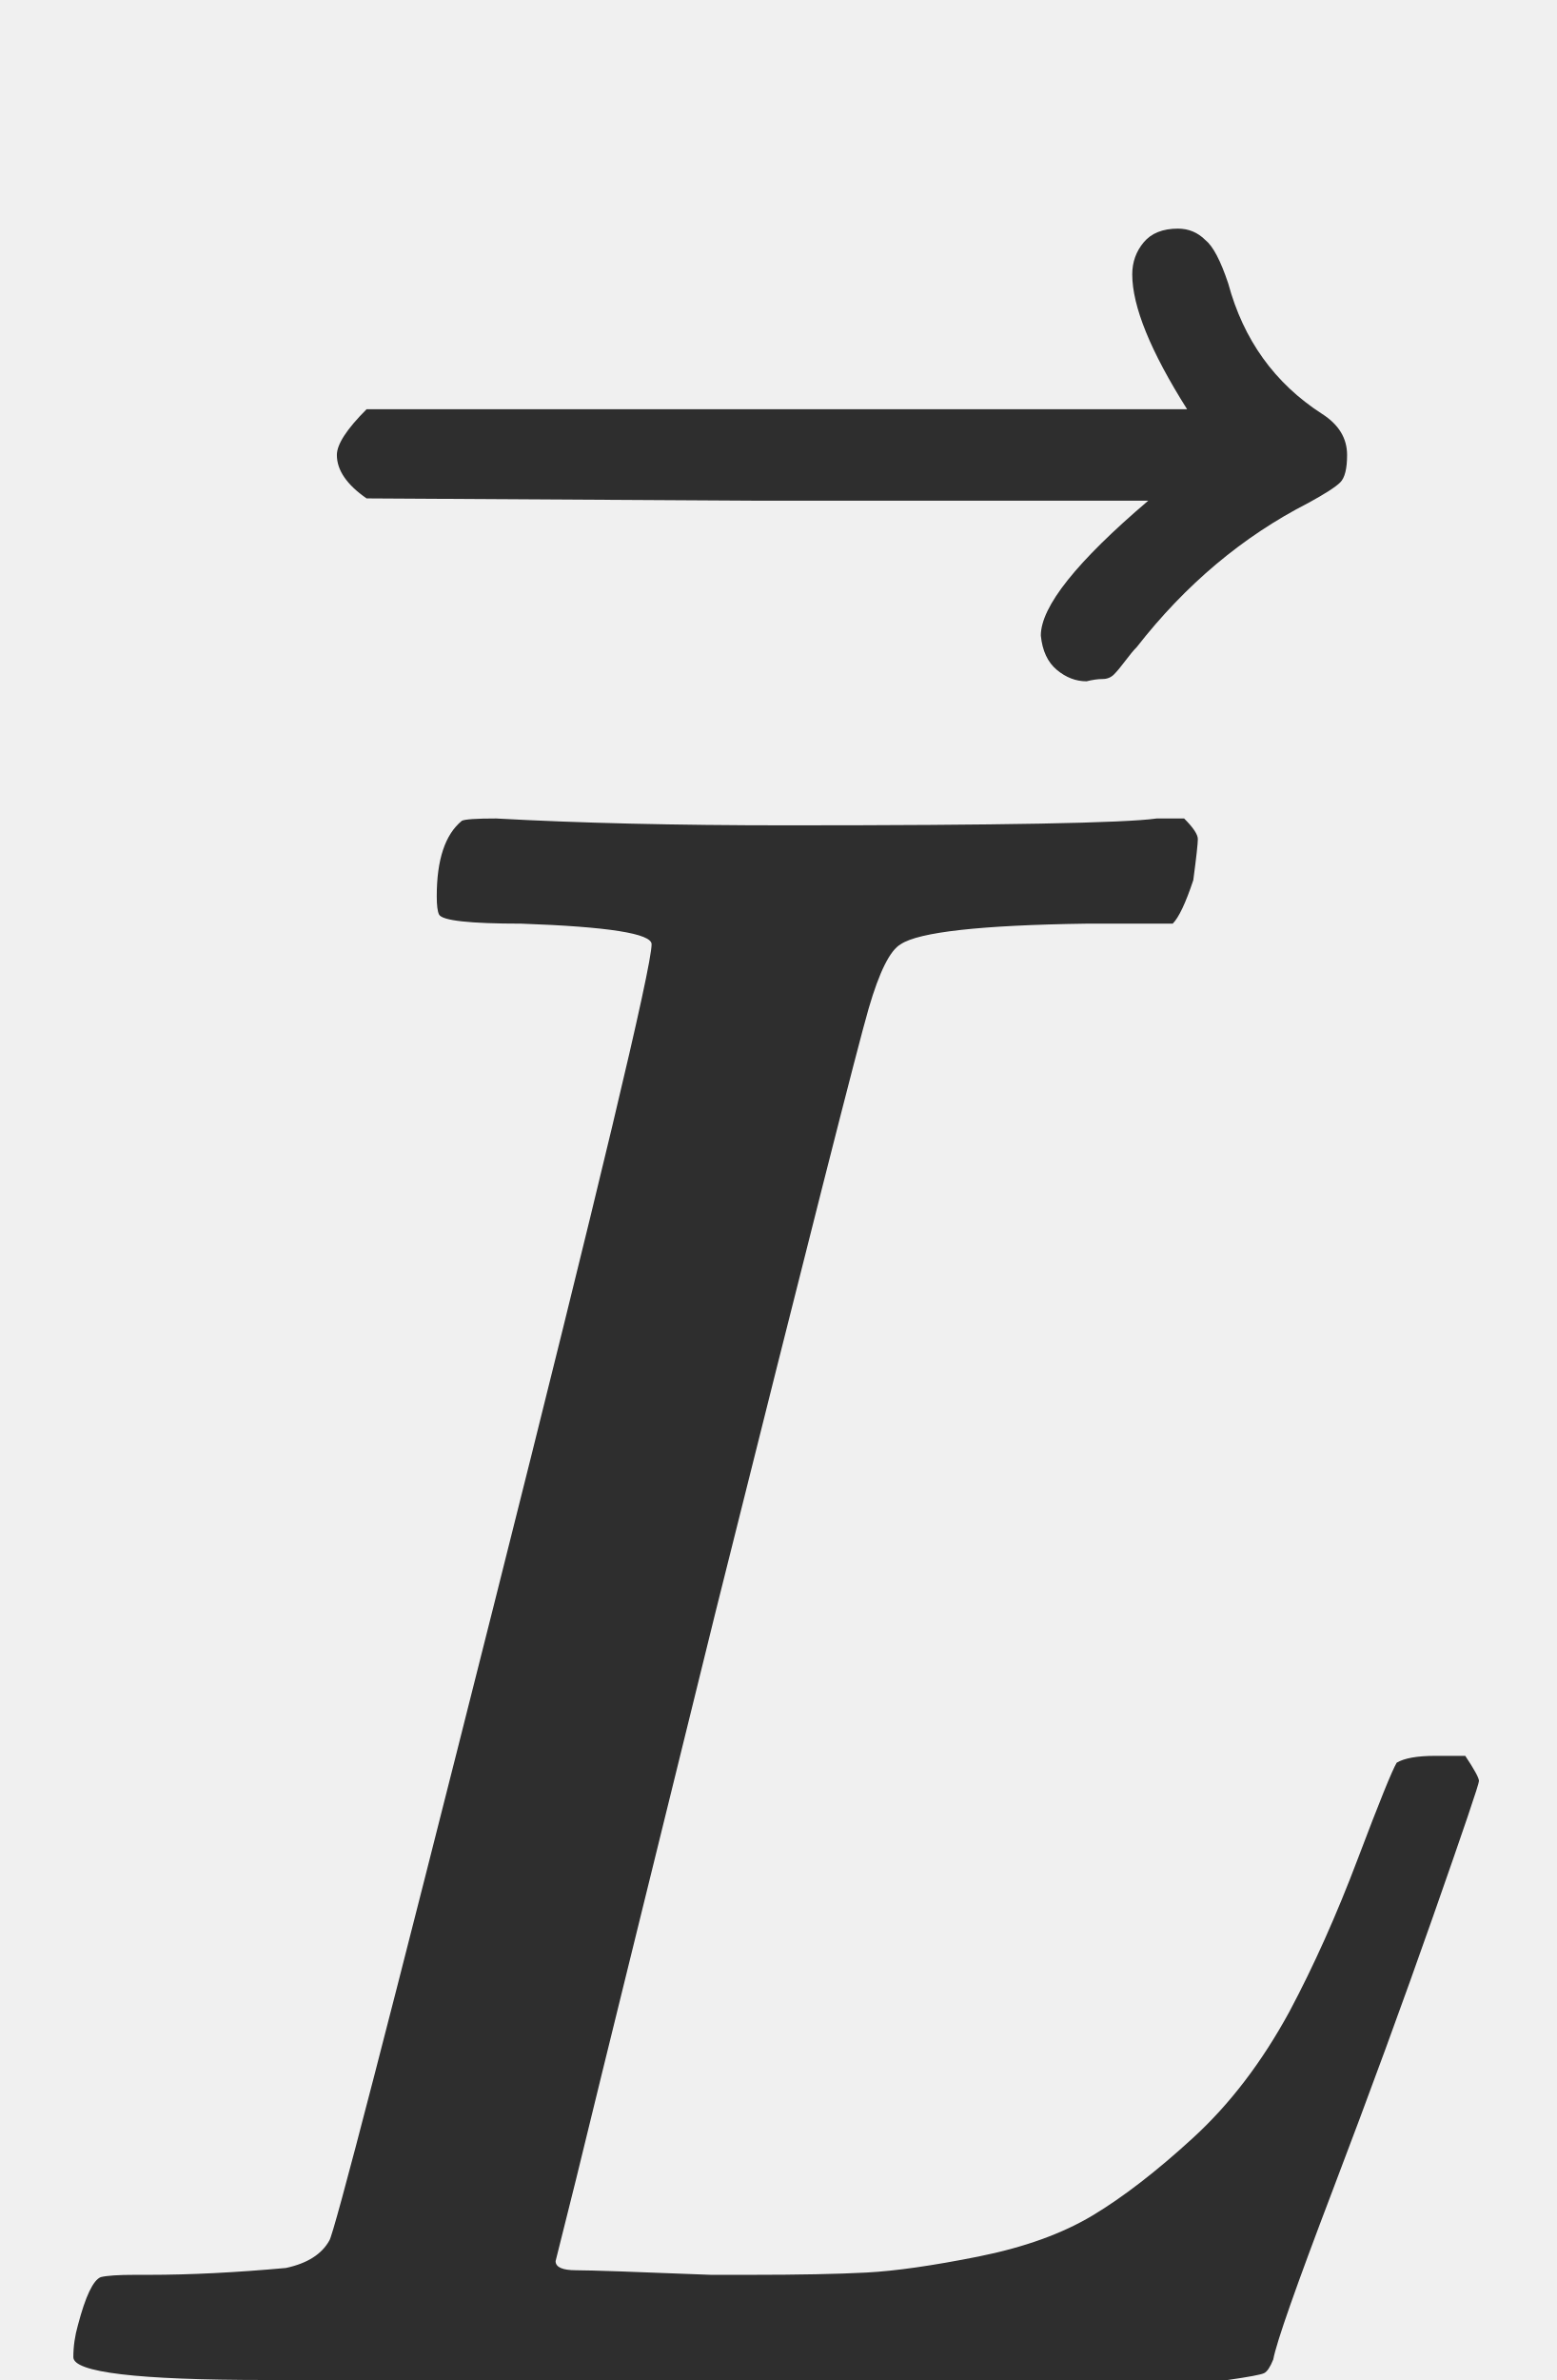
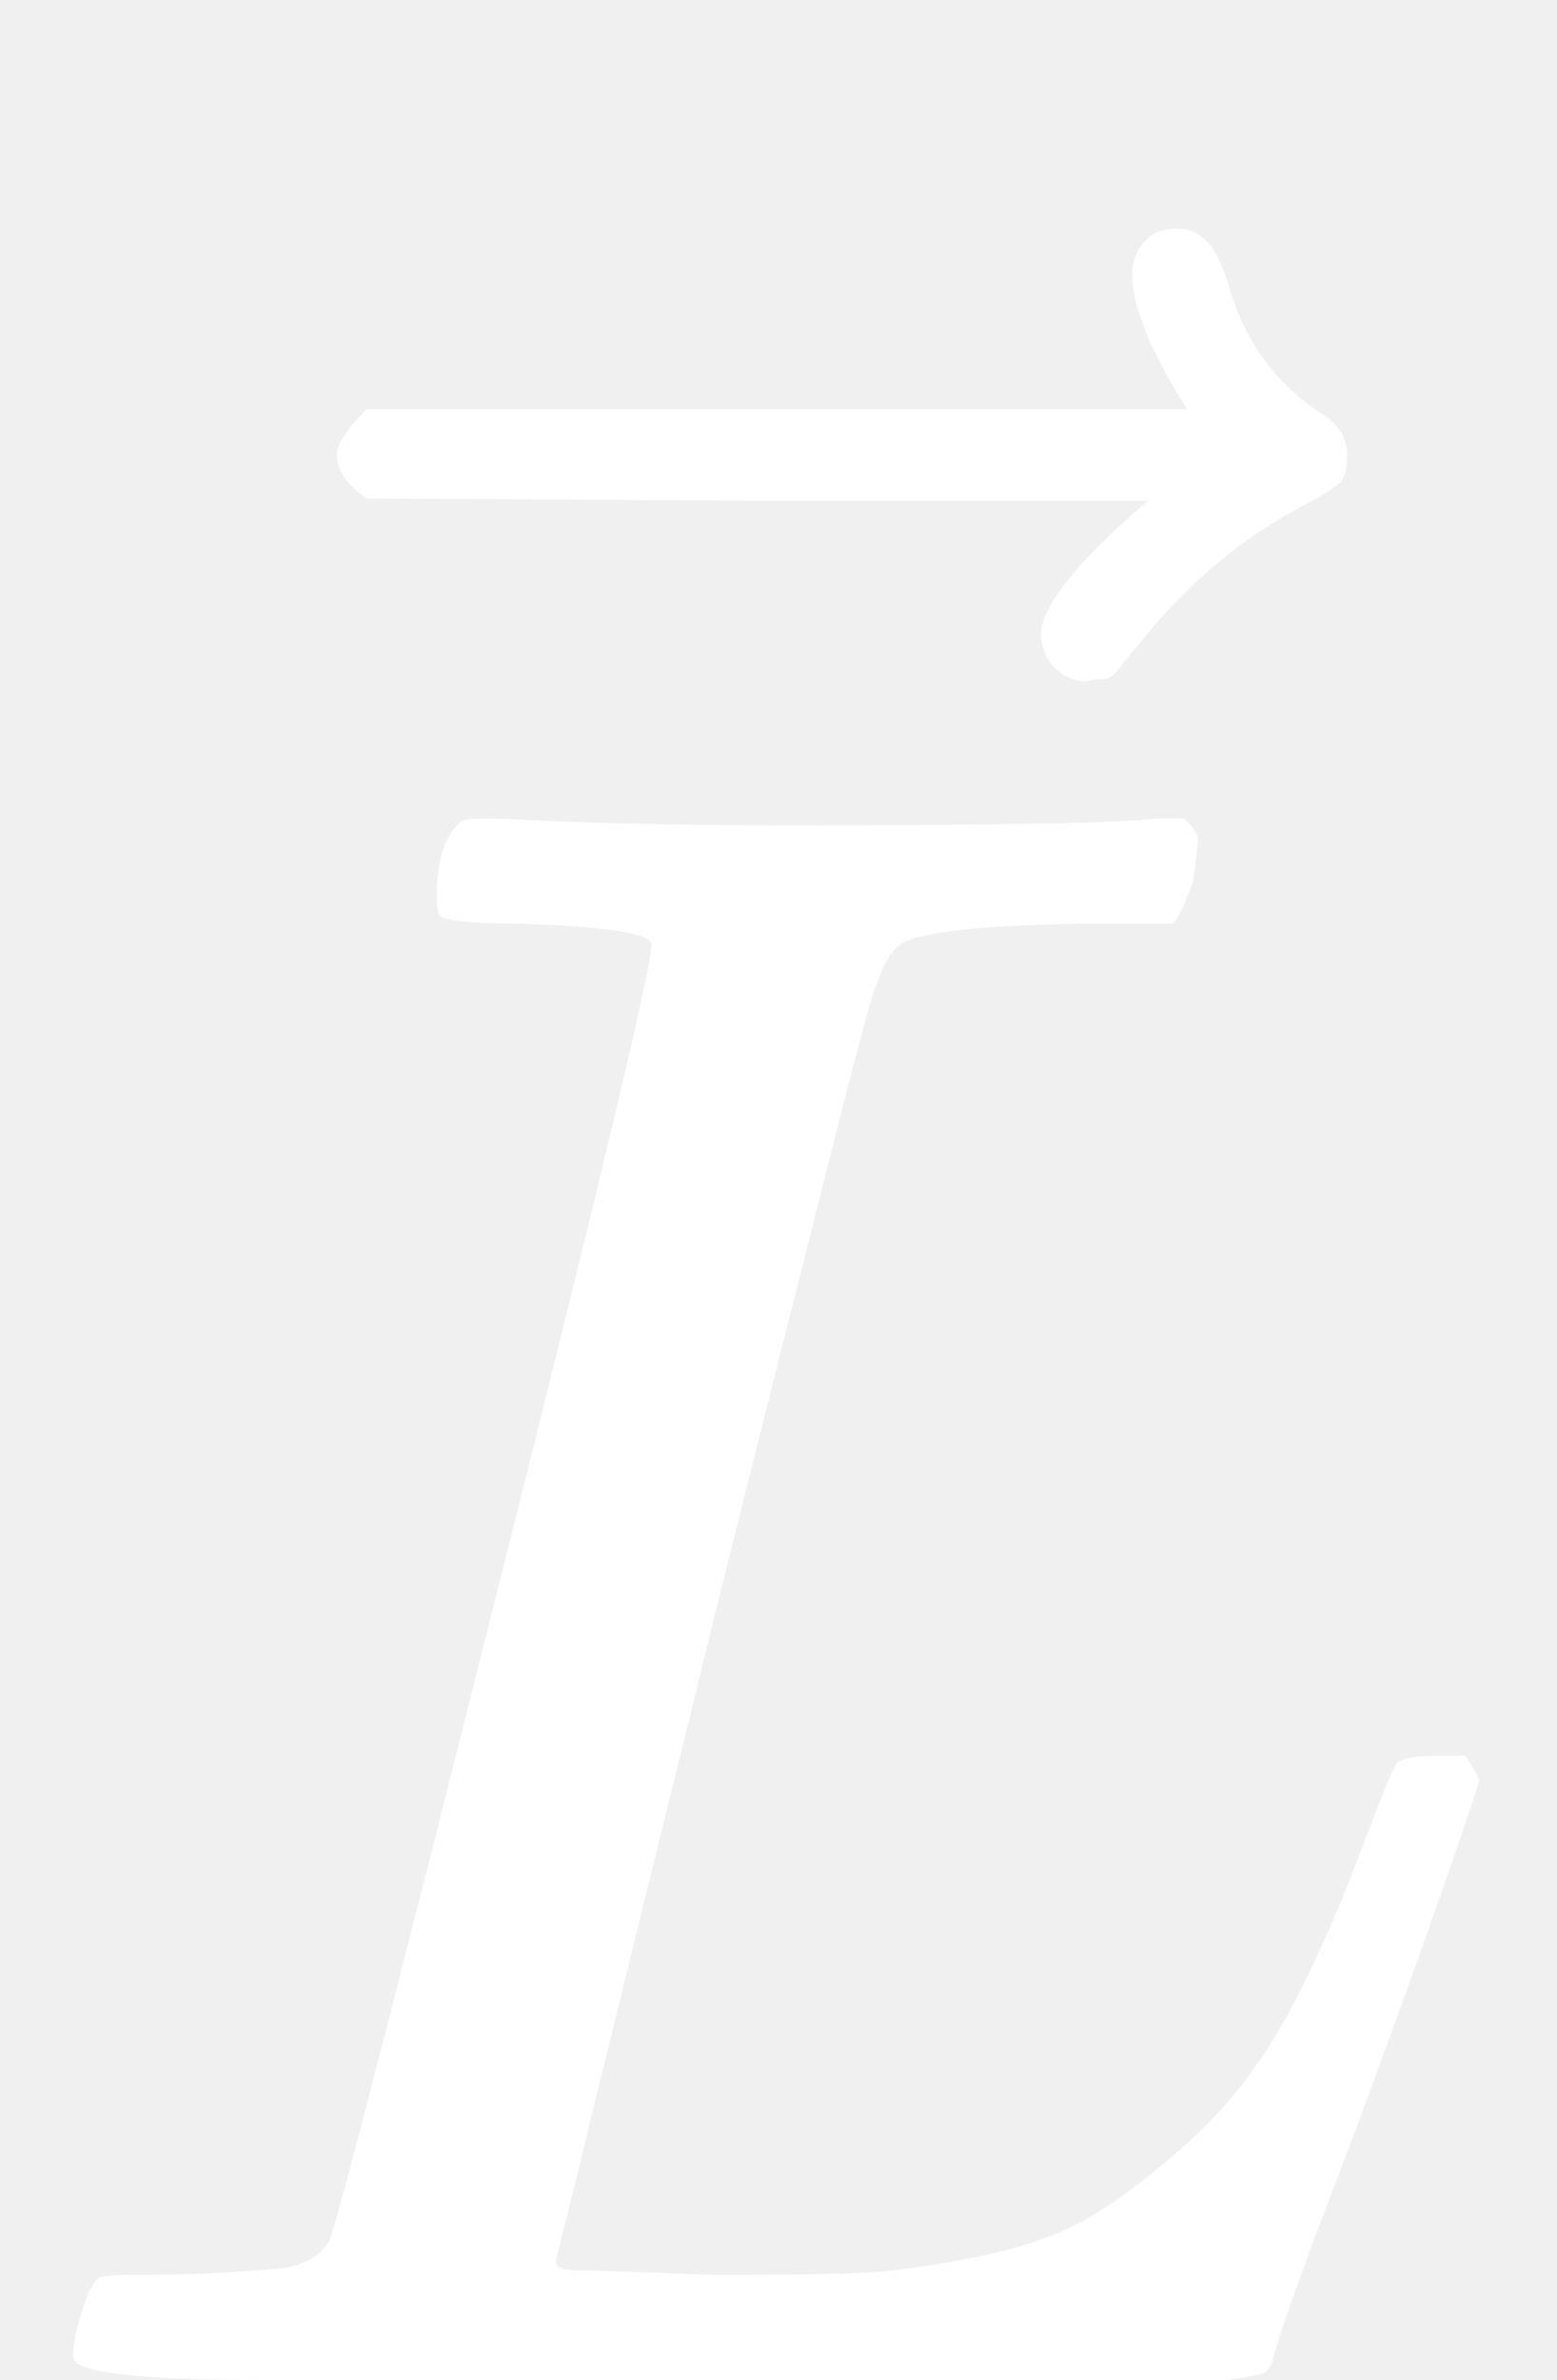
<svg xmlns="http://www.w3.org/2000/svg" xmlns:xlink="http://www.w3.org/1999/xlink" style="vertical-align: 0" width="1.541ex" height="2.355ex" role="img" focusable="false" viewBox="0 -1041 681 1041">
  <defs>
    <path id="MJX-1-TEX-I-1D43F" d="M228 637Q194 637 192 641Q191 643 191 649Q191 673 202 682Q204 683 217 683Q271 680 344 680Q485 680 506 683H518Q524 677 524 674T522 656Q517 641 513 637H475Q406 636 394 628Q387 624 380 600T313 336Q297 271 279 198T252 88L243 52Q243 48 252 48T311 46H328Q360 46 379 47T428 54T478 72T522 106T564 161Q580 191 594 228T611 270Q616 273 628 273H641Q647 264 647 262T627 203T583 83T557 9Q555 4 553 3T537 0T494 -1Q483 -1 418 -1T294 0H116Q32 0 32 10Q32 17 34 24Q39 43 44 45Q48 46 59 46H65Q92 46 125 49Q139 52 144 61Q147 65 216 339T285 628Q285 635 228 637Z" />
    <path id="MJX-1-TEX-N-20D7" d="M377 694Q377 702 382 708T397 714Q404 714 409 709Q414 705 419 690Q429 653 460 633Q471 626 471 615Q471 606 468 603T454 594Q411 572 379 531Q377 529 374 525T369 519T364 517T357 516Q350 516 344 521T337 536Q337 555 384 595H213L42 596Q29 605 29 615Q29 622 42 635H401Q377 673 377 694Z" />
  </defs>
-   <g stroke="currentColor" fill="#2E2E2E" stroke-width="0" transform="matrix(1 0 0 -1 0 0)">
+   <g stroke="currentColor" fill="#FFFFFF" stroke-width="0" transform="matrix(1 0 0 -1 0 0)">
    <g data-mml-node="math">
      <g data-mml-node="TeXAtom" data-mjx-texclass="ORD">
        <g data-mml-node="mover">
          <g data-mml-node="mi">
            <use xlink:href="#MJX-1-TEX-I-1D43F" />
          </g>
          <g data-mml-node="mo" transform="translate(118.3, 227)">
            <use xlink:href="#MJX-1-TEX-N-20D7" />
          </g>
        </g>
      </g>
    </g>
  </g>
</svg>
